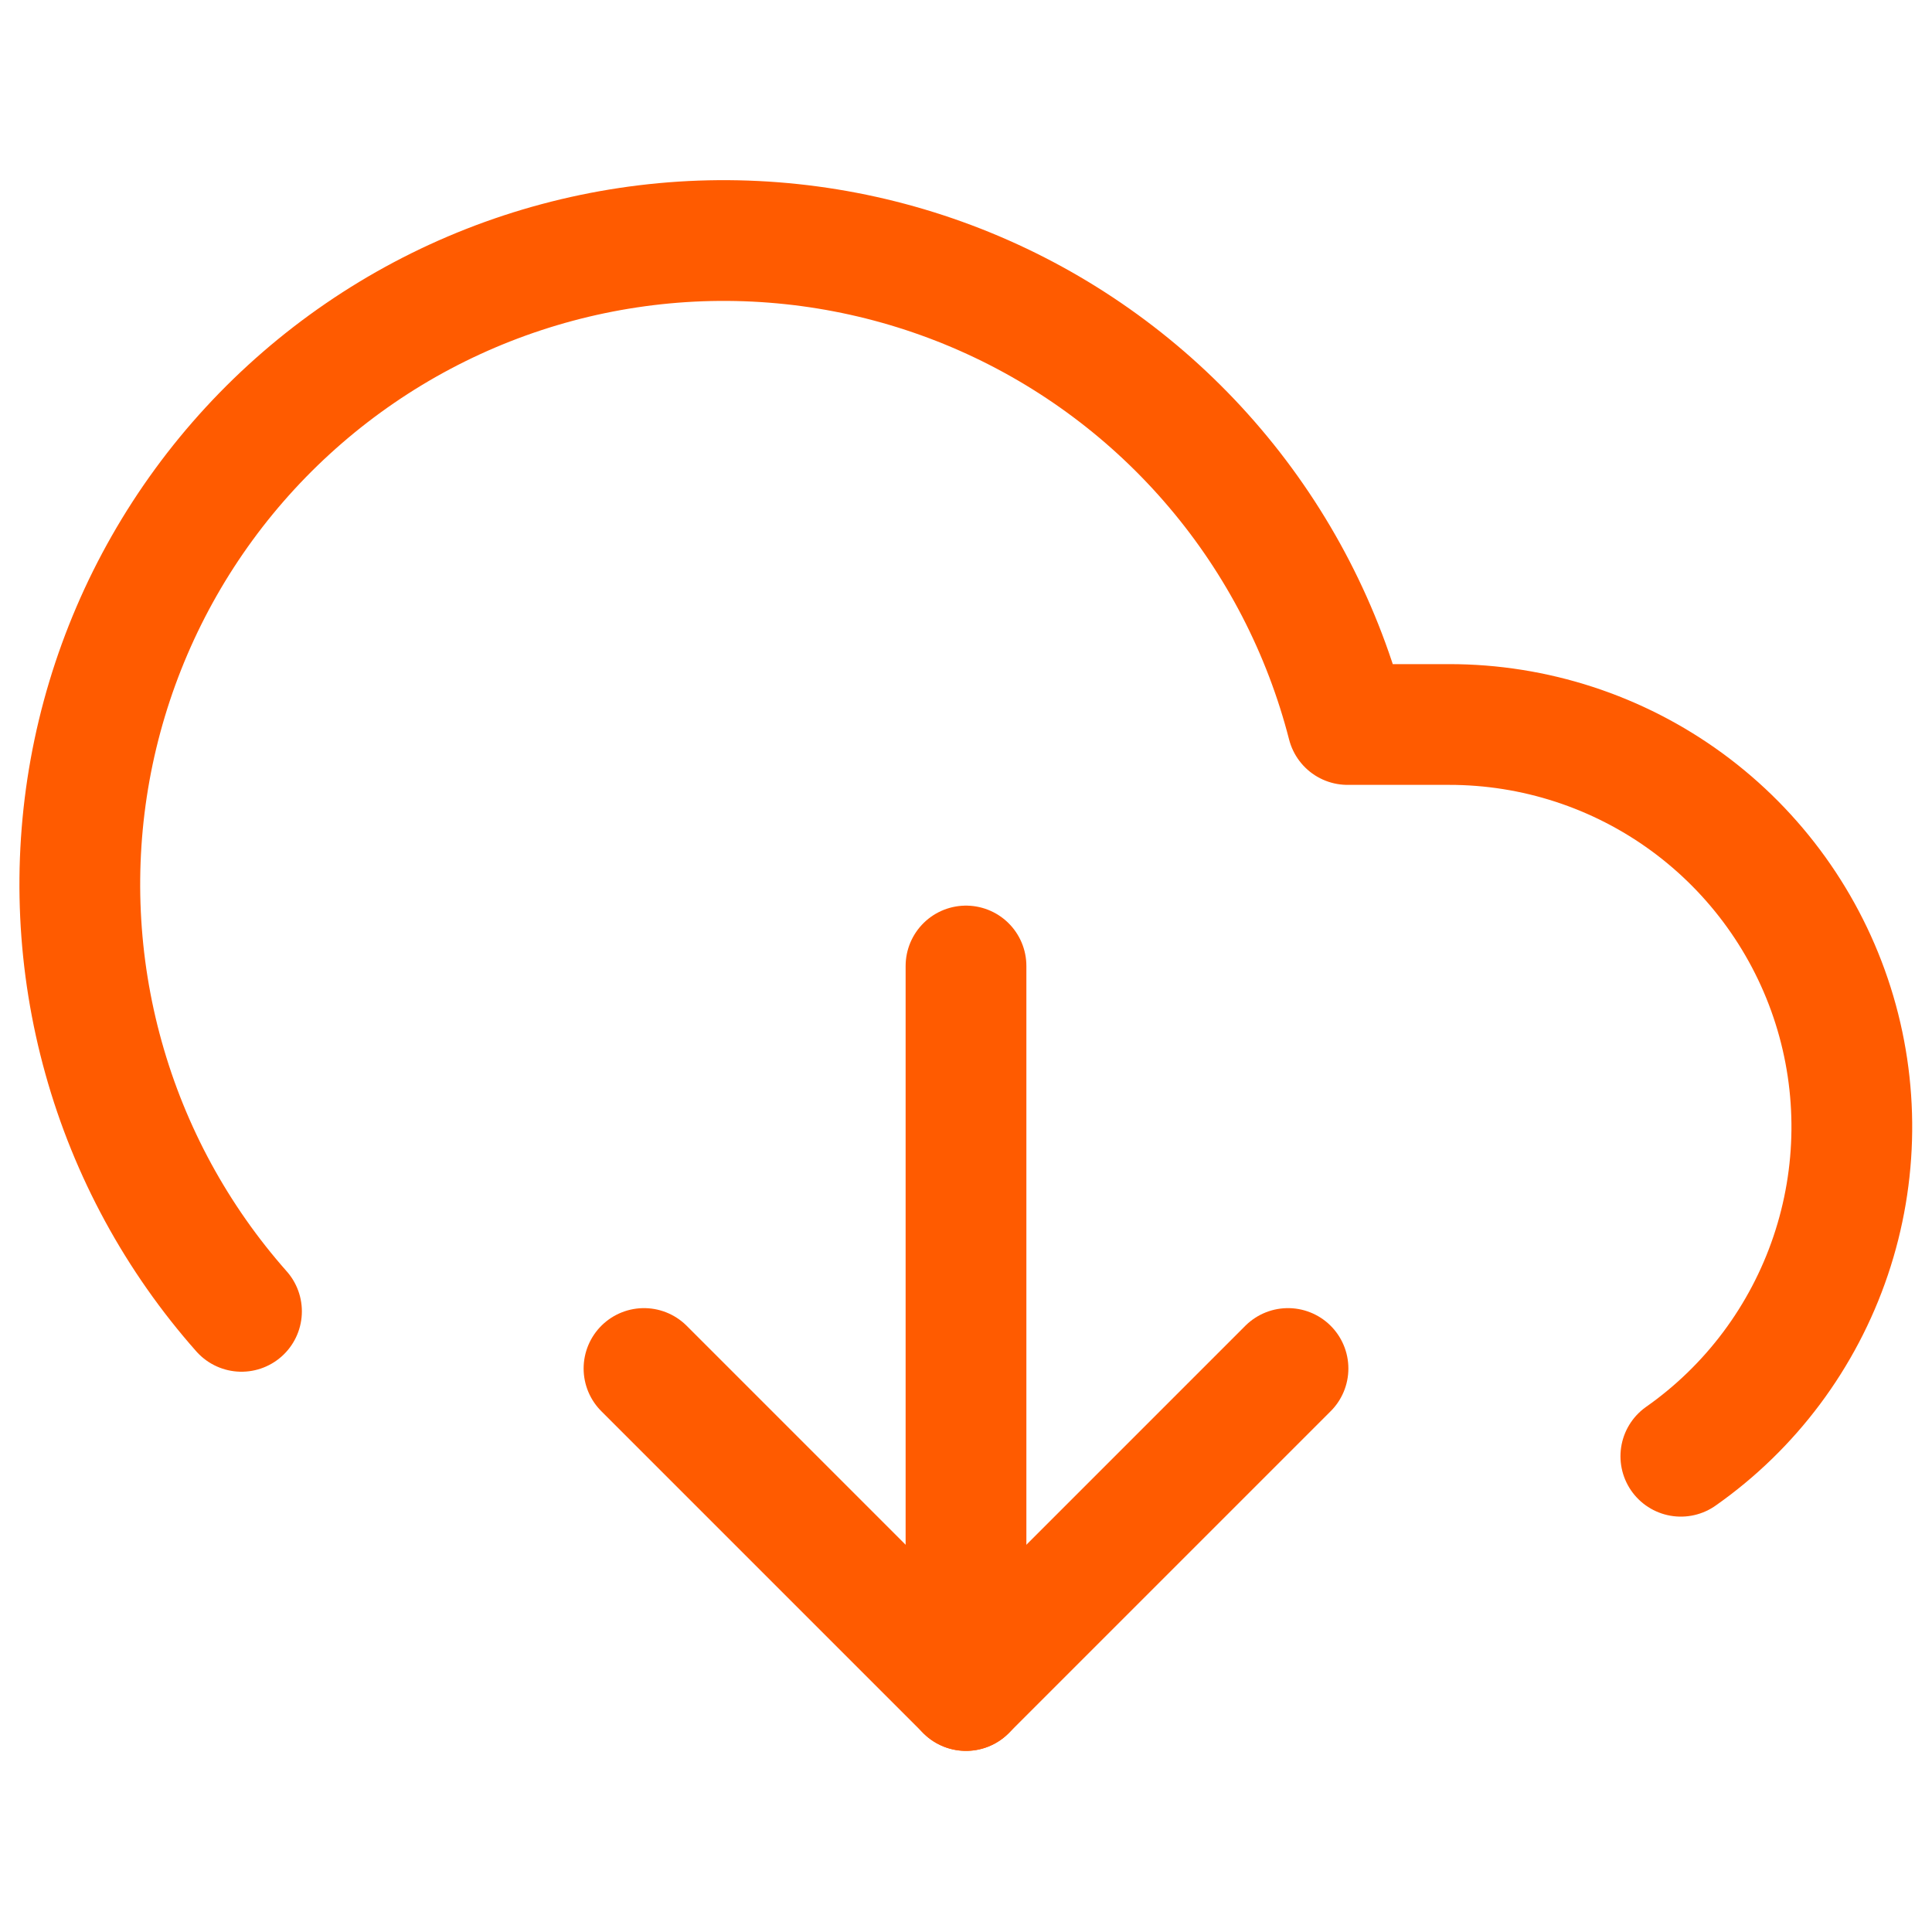
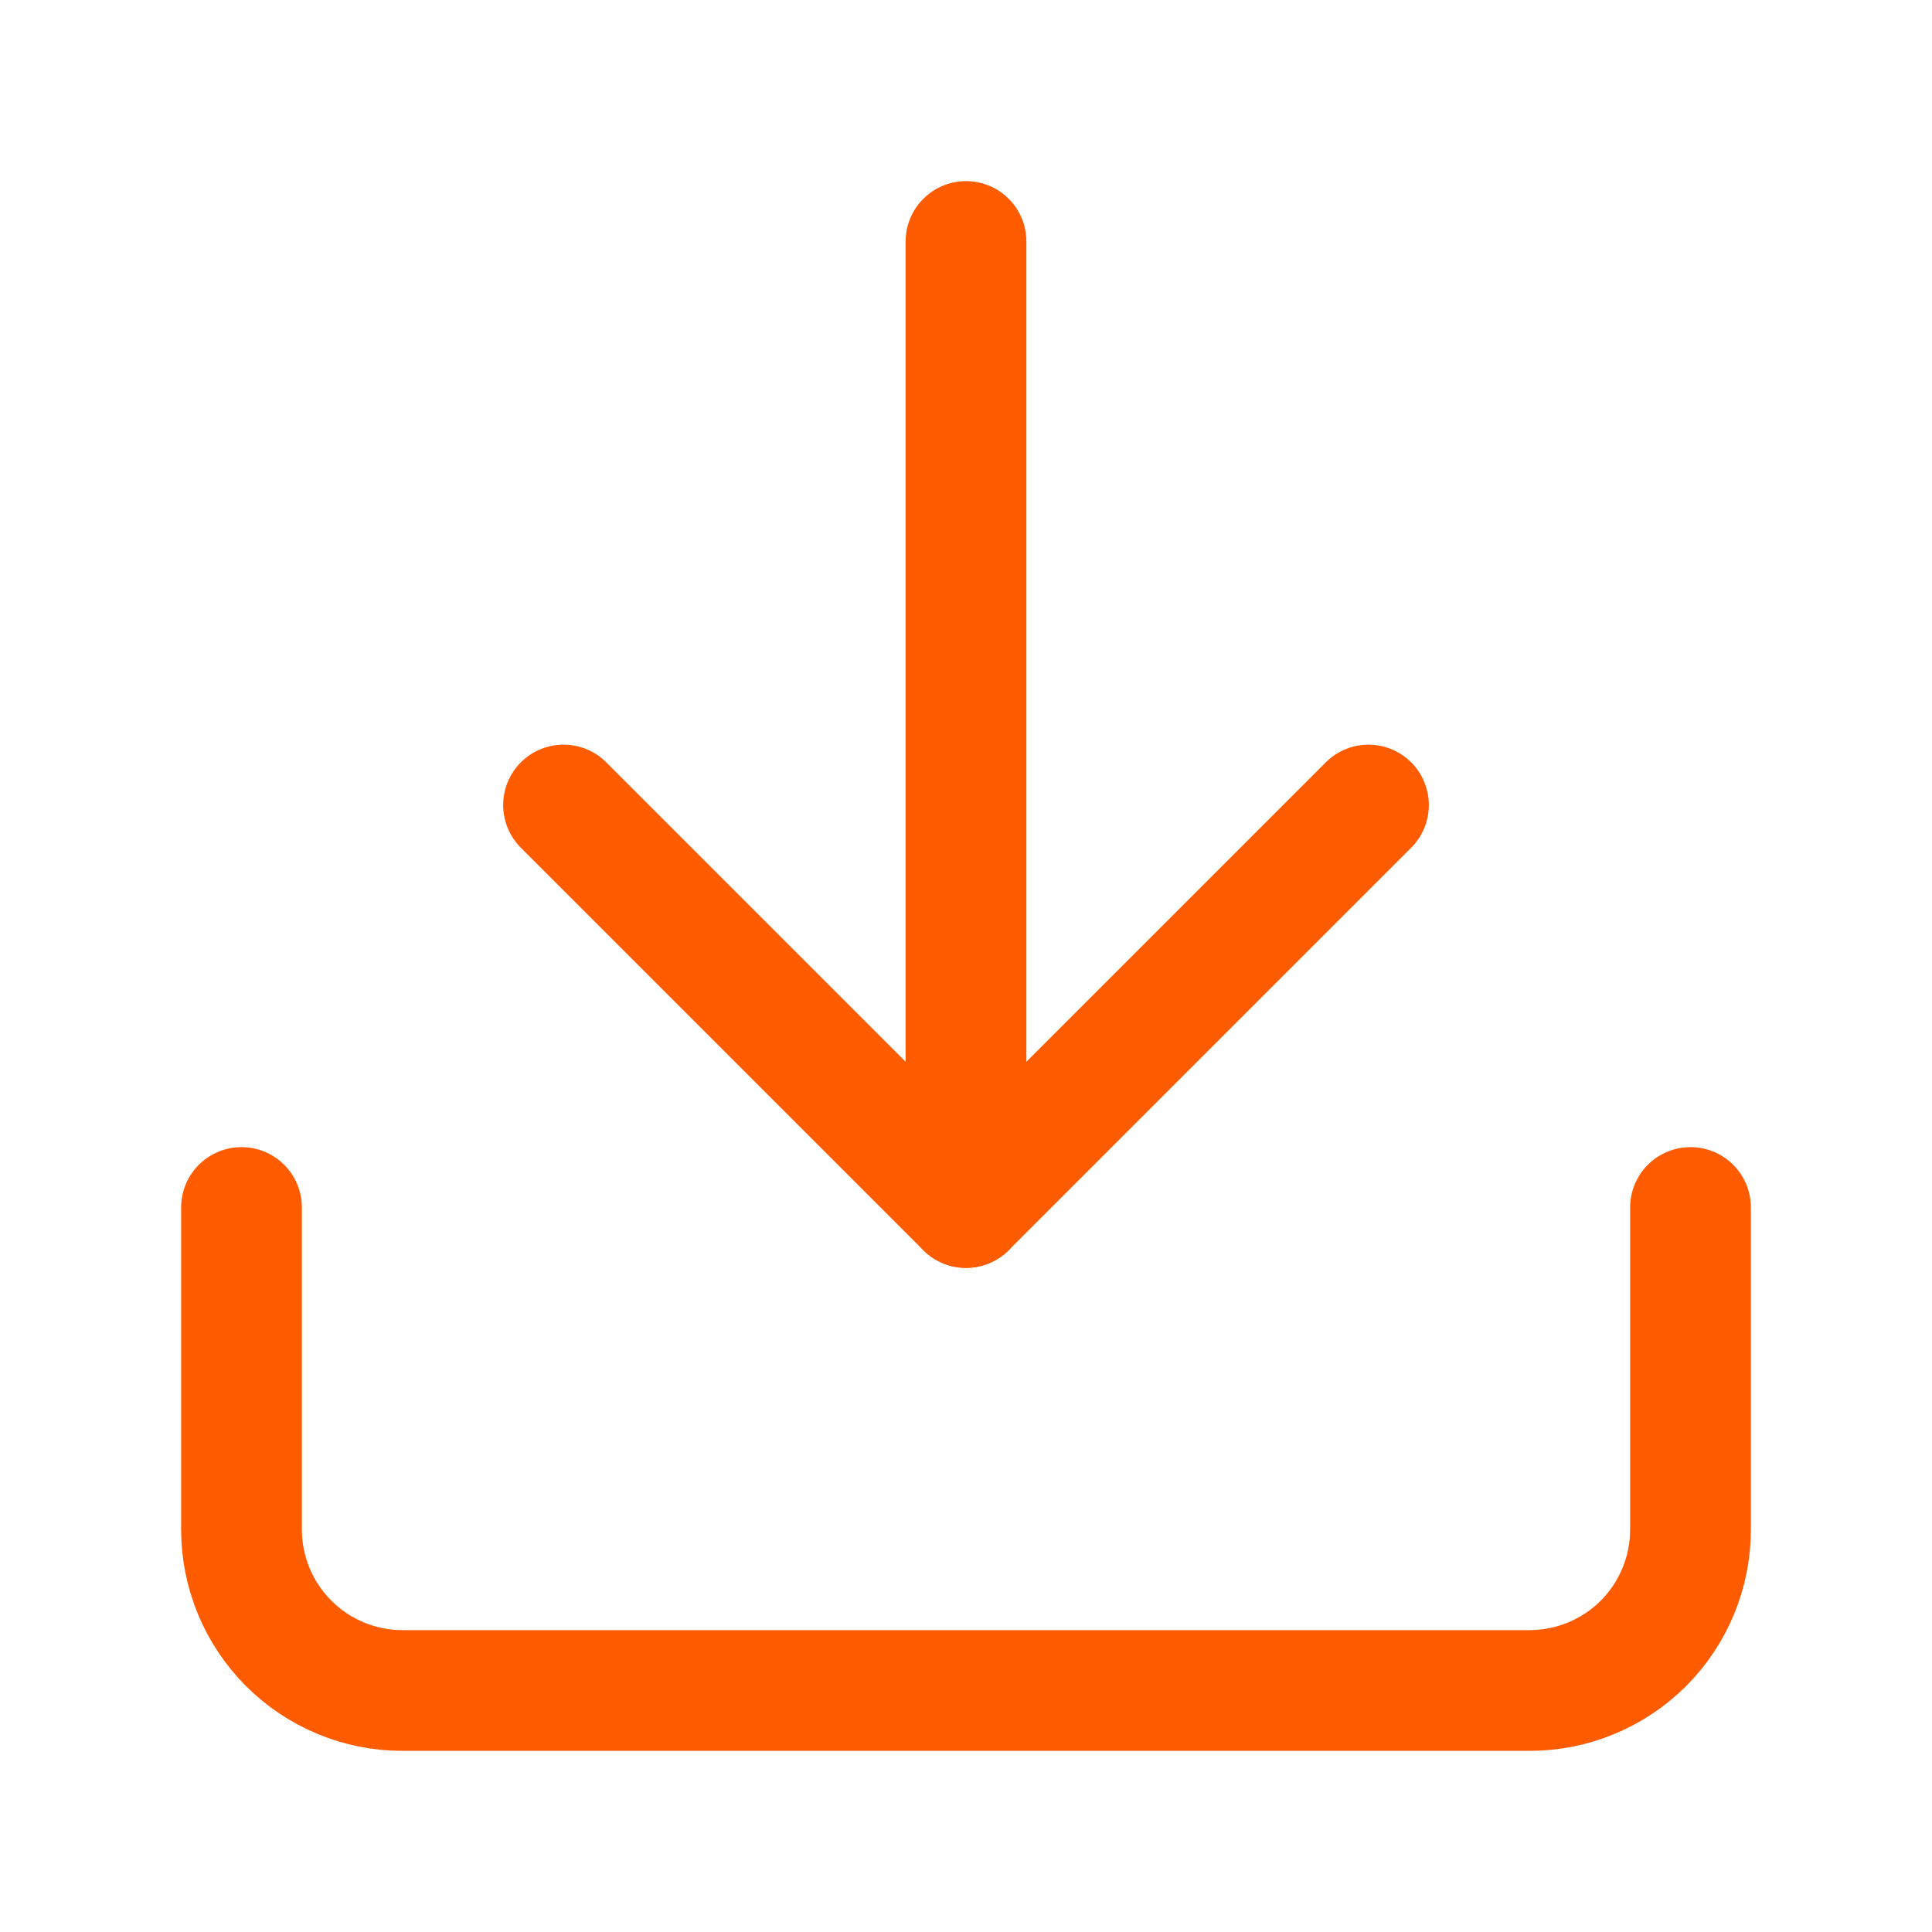
- <svg xmlns="http://www.w3.org/2000/svg" width="24" height="24" viewBox="0 0 24 24" fill="none">
-   <path d="M8 17L12 21L16 17" stroke="#FF5B00" stroke-width="1.5" stroke-linecap="round" stroke-linejoin="round" />
-   <path d="M12 12V21" stroke="#FF5B00" stroke-width="1.5" stroke-linecap="round" stroke-linejoin="round" />
-   <path d="M20.88 18.09C21.75 17.479 22.401 16.606 22.741 15.599C23.081 14.592 23.092 13.503 22.771 12.49C22.45 11.477 21.814 10.592 20.956 9.964C20.099 9.337 19.063 8.999 18 9H16.74C16.439 7.828 15.877 6.739 15.094 5.816C14.312 4.893 13.33 4.159 12.223 3.67C11.116 3.181 9.913 2.95 8.704 2.993C7.494 3.037 6.311 3.354 5.242 3.921C4.173 4.489 3.246 5.291 2.532 6.268C1.818 7.245 1.335 8.371 1.119 9.562C0.904 10.752 0.961 11.976 1.287 13.142C1.612 14.307 2.198 15.384 3 16.29" stroke="#FF5B00" stroke-width="1.5" stroke-linecap="round" stroke-linejoin="round" />
+ <svg xmlns="http://www.w3.org/2000/svg" width="16" height="16" viewBox="0 0 16 16" fill="none">
+   <path d="M14 10V12.667C14 13.02 13.86 13.359 13.61 13.61C13.359 13.86 13.02 14 12.667 14H3.333C2.98 14 2.641 13.86 2.391 13.61C2.14 13.359 2 13.02 2 12.667V10" stroke="#FF5B00" stroke-linecap="round" stroke-linejoin="round" />
+   <path d="M4.667 6.667L8 10L11.333 6.667" stroke="#FF5B00" stroke-linecap="round" stroke-linejoin="round" />
+   <path d="M8 10V2" stroke="#FF5B00" stroke-linecap="round" stroke-linejoin="round" />
</svg>
